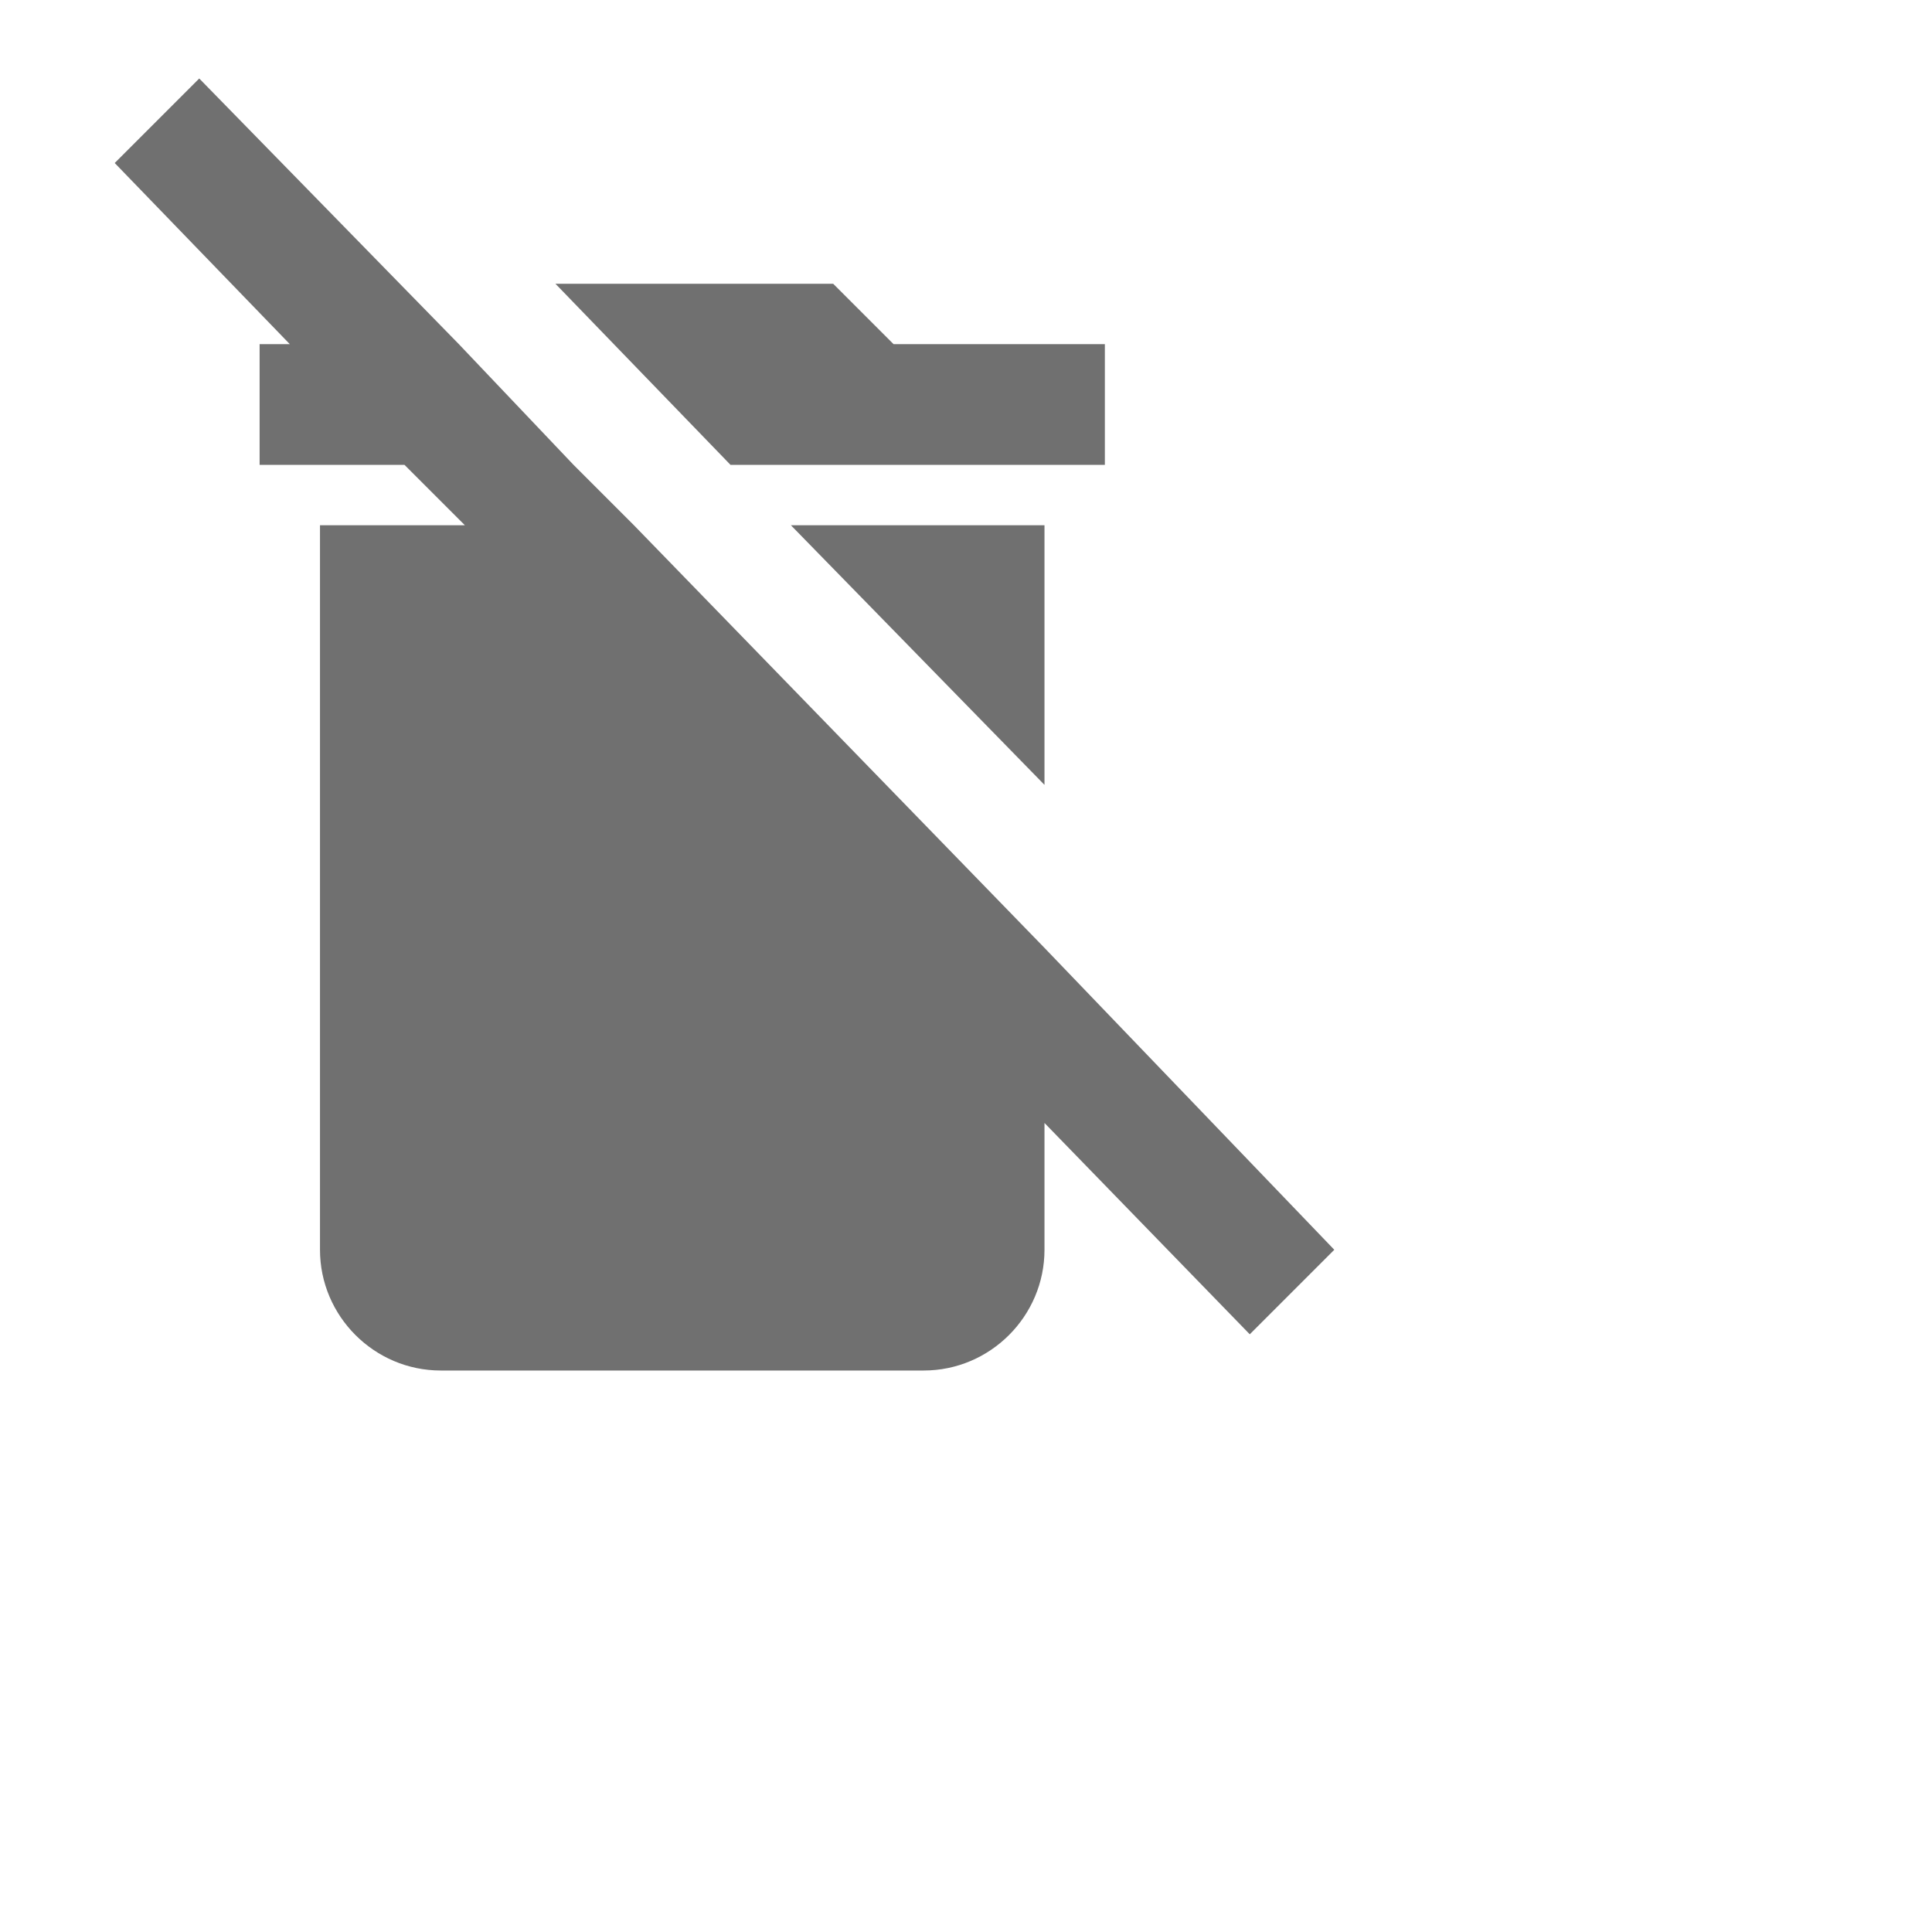
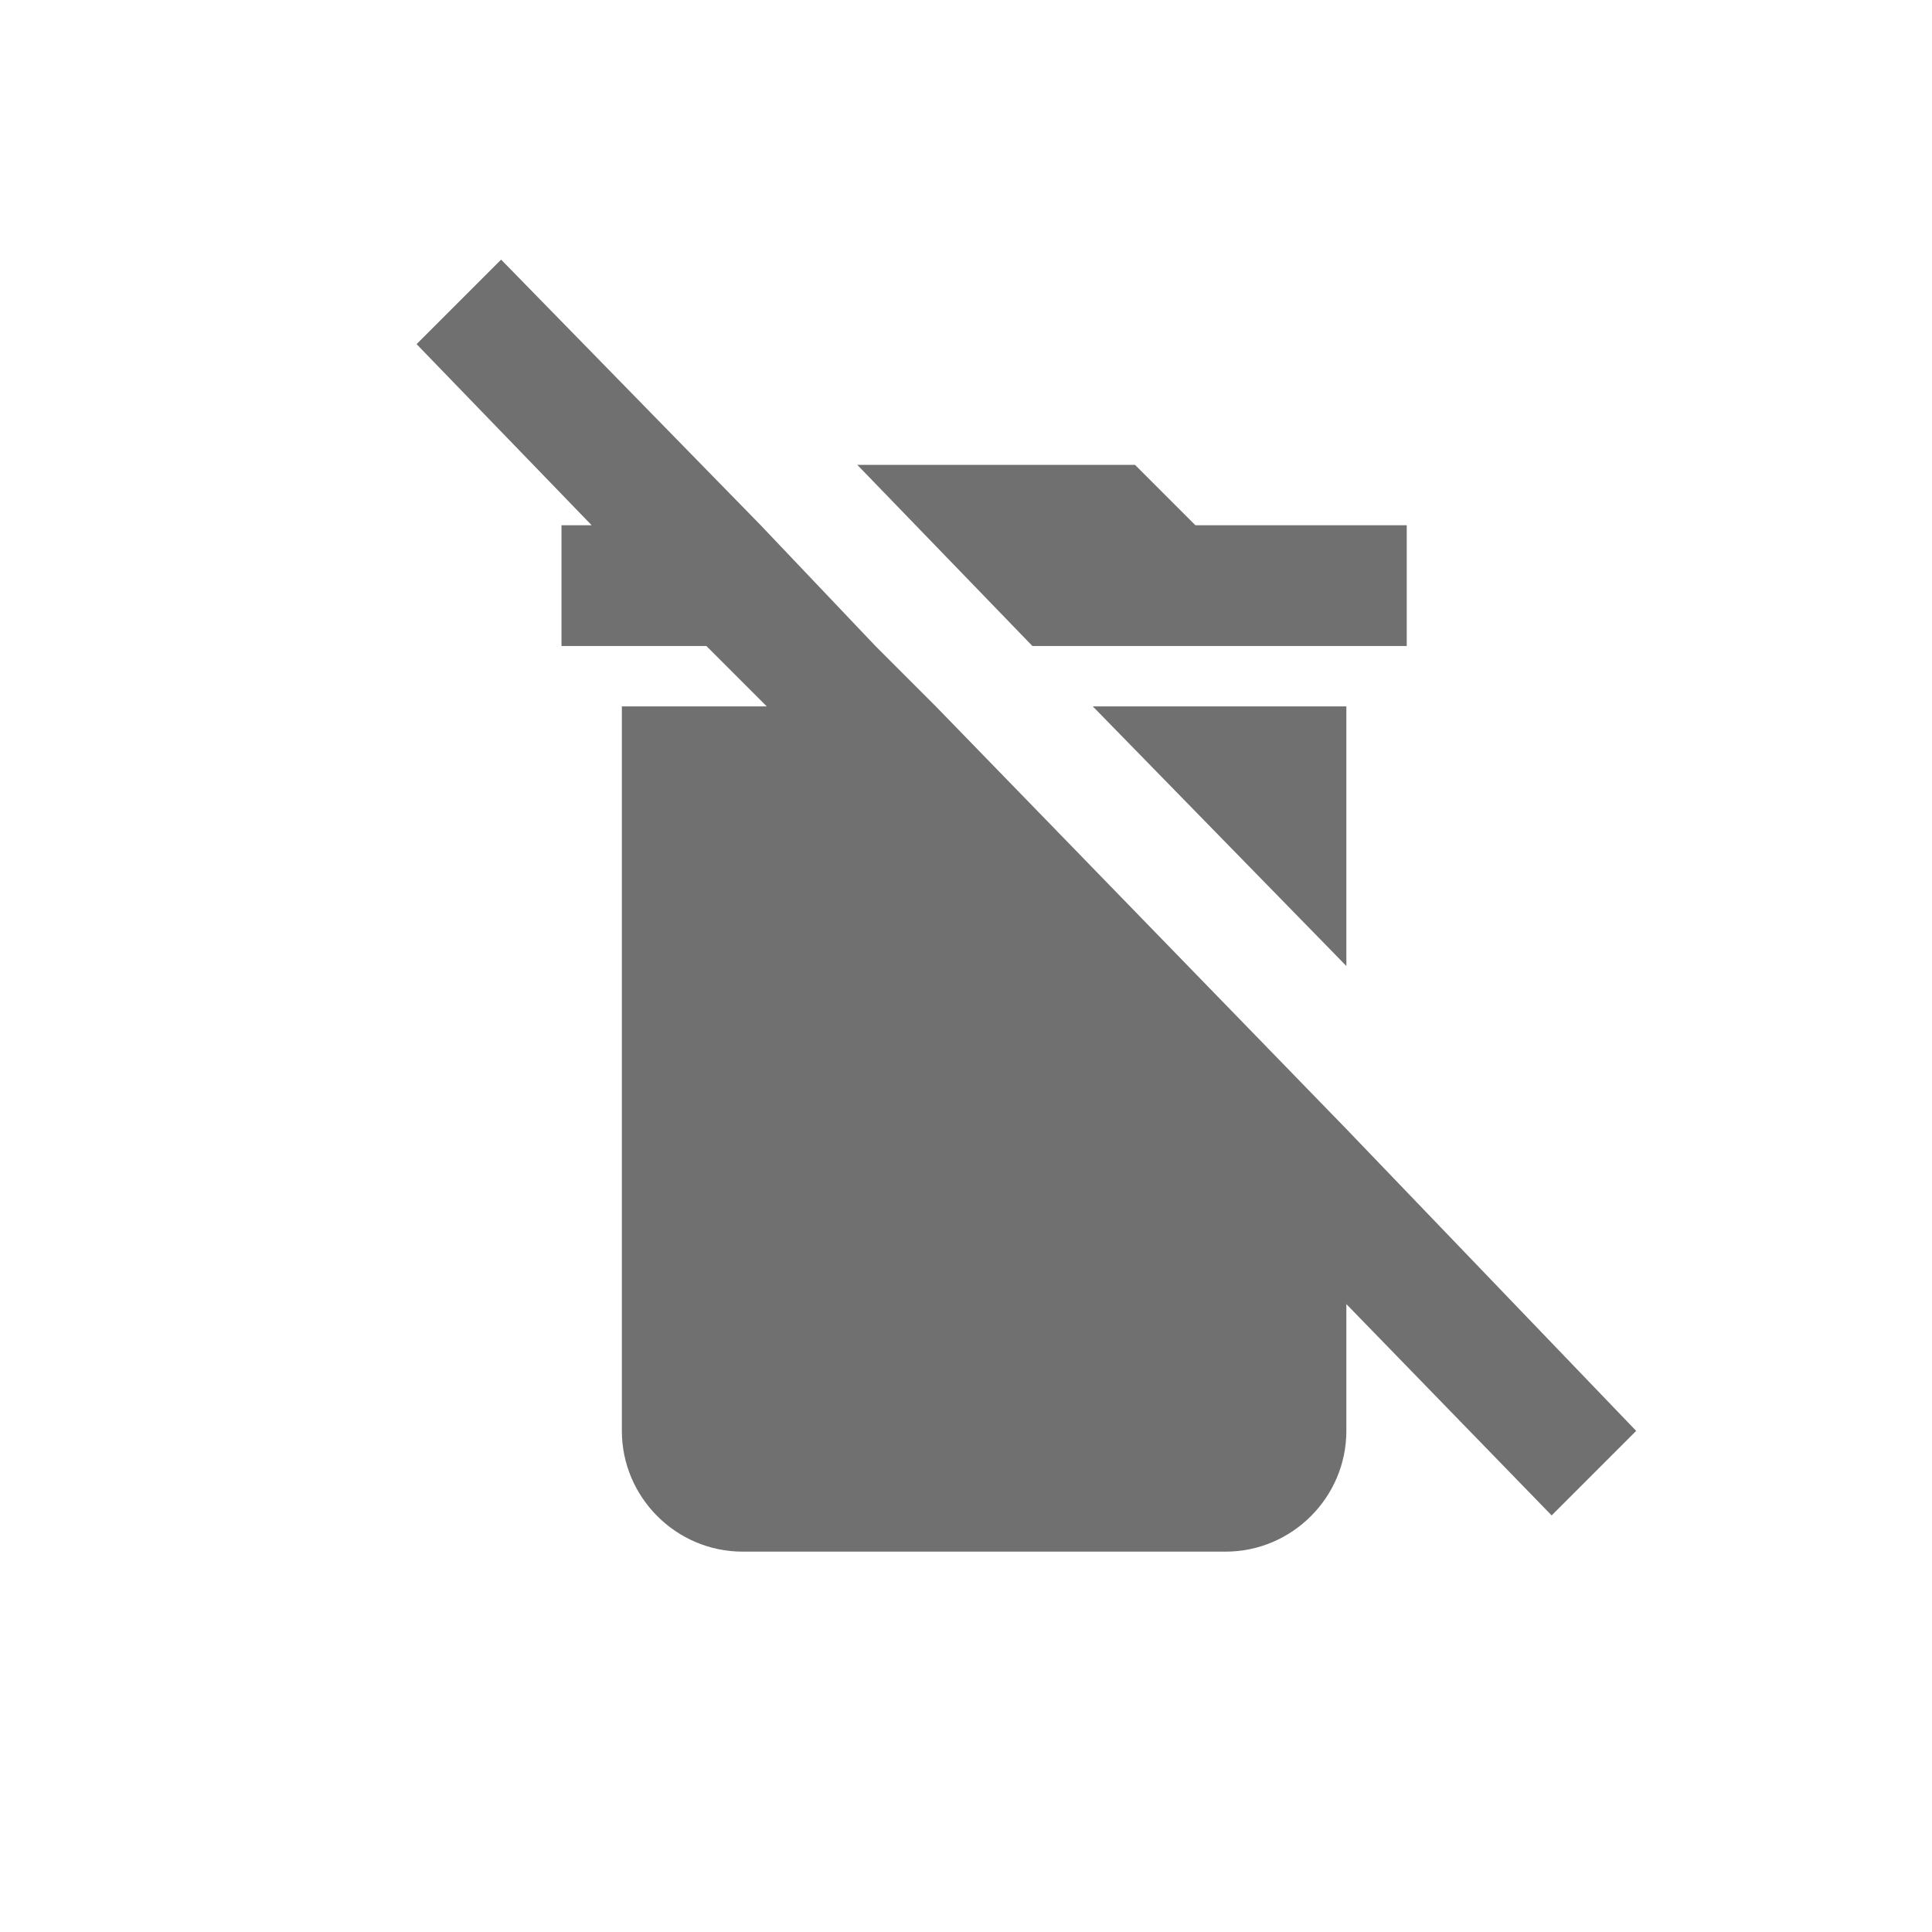
<svg xmlns="http://www.w3.org/2000/svg" width="32px" height="32px" version="1.1" id="Layer_1" x="0px" y="0px" viewBox="0 0 32 32">
-   <g>
+   <g transform="translate(5, 3)">
    <polygon fill="#707070" points="18.3,7.7 18.3,5.7 14.8,5.7 13.8,4.7 9.2,4.7 12.1,7.7    " />
    <polygon fill="#707070" points="17.3,8.7 13.1,8.7 17.3,13  " />
    <path fill="#707070" d="M17.3,15.7l-6.8-7l-1-1l-1.9-2L3.3,1.3L1.9,2.7l2.9,3H4.3v2h2.4l1,1H5.3v12c0,1.1,0.9,2,2,2h8c1.1,0,2-0.9,2-2v-2.1             l3.4,3.5l1.4-1.4L17.3,15.7z" />
  </g>
</svg>
